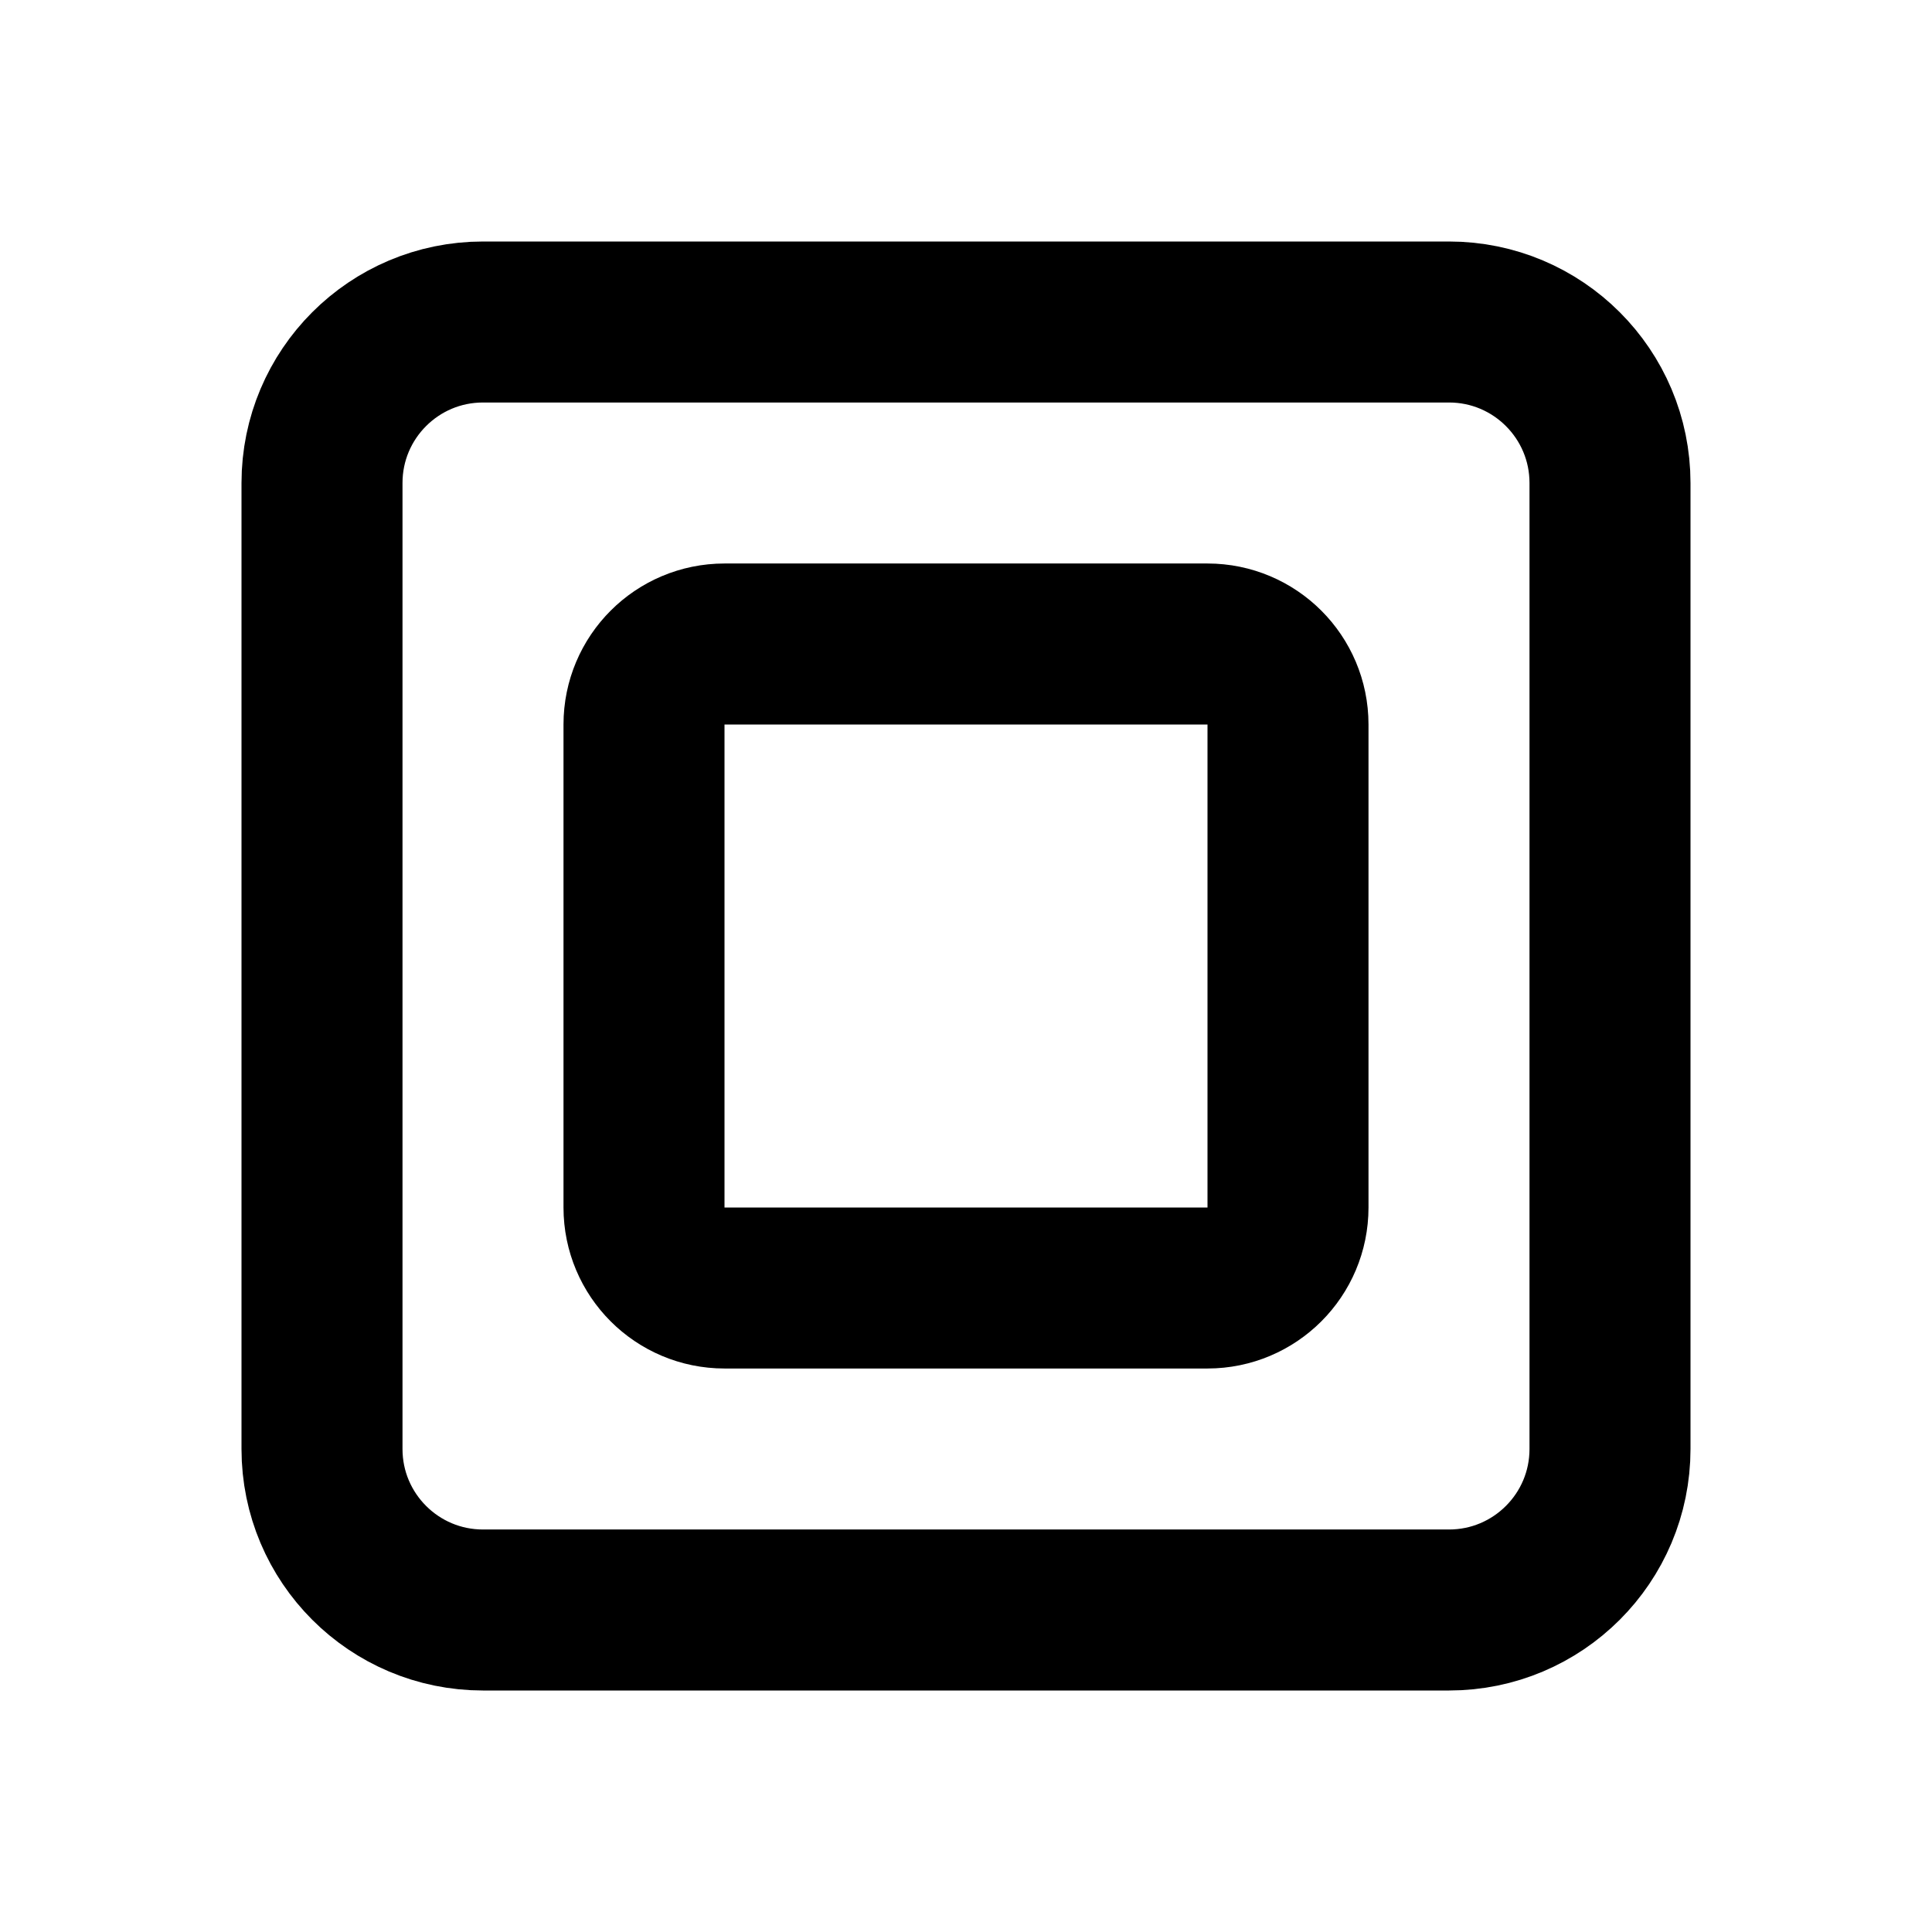
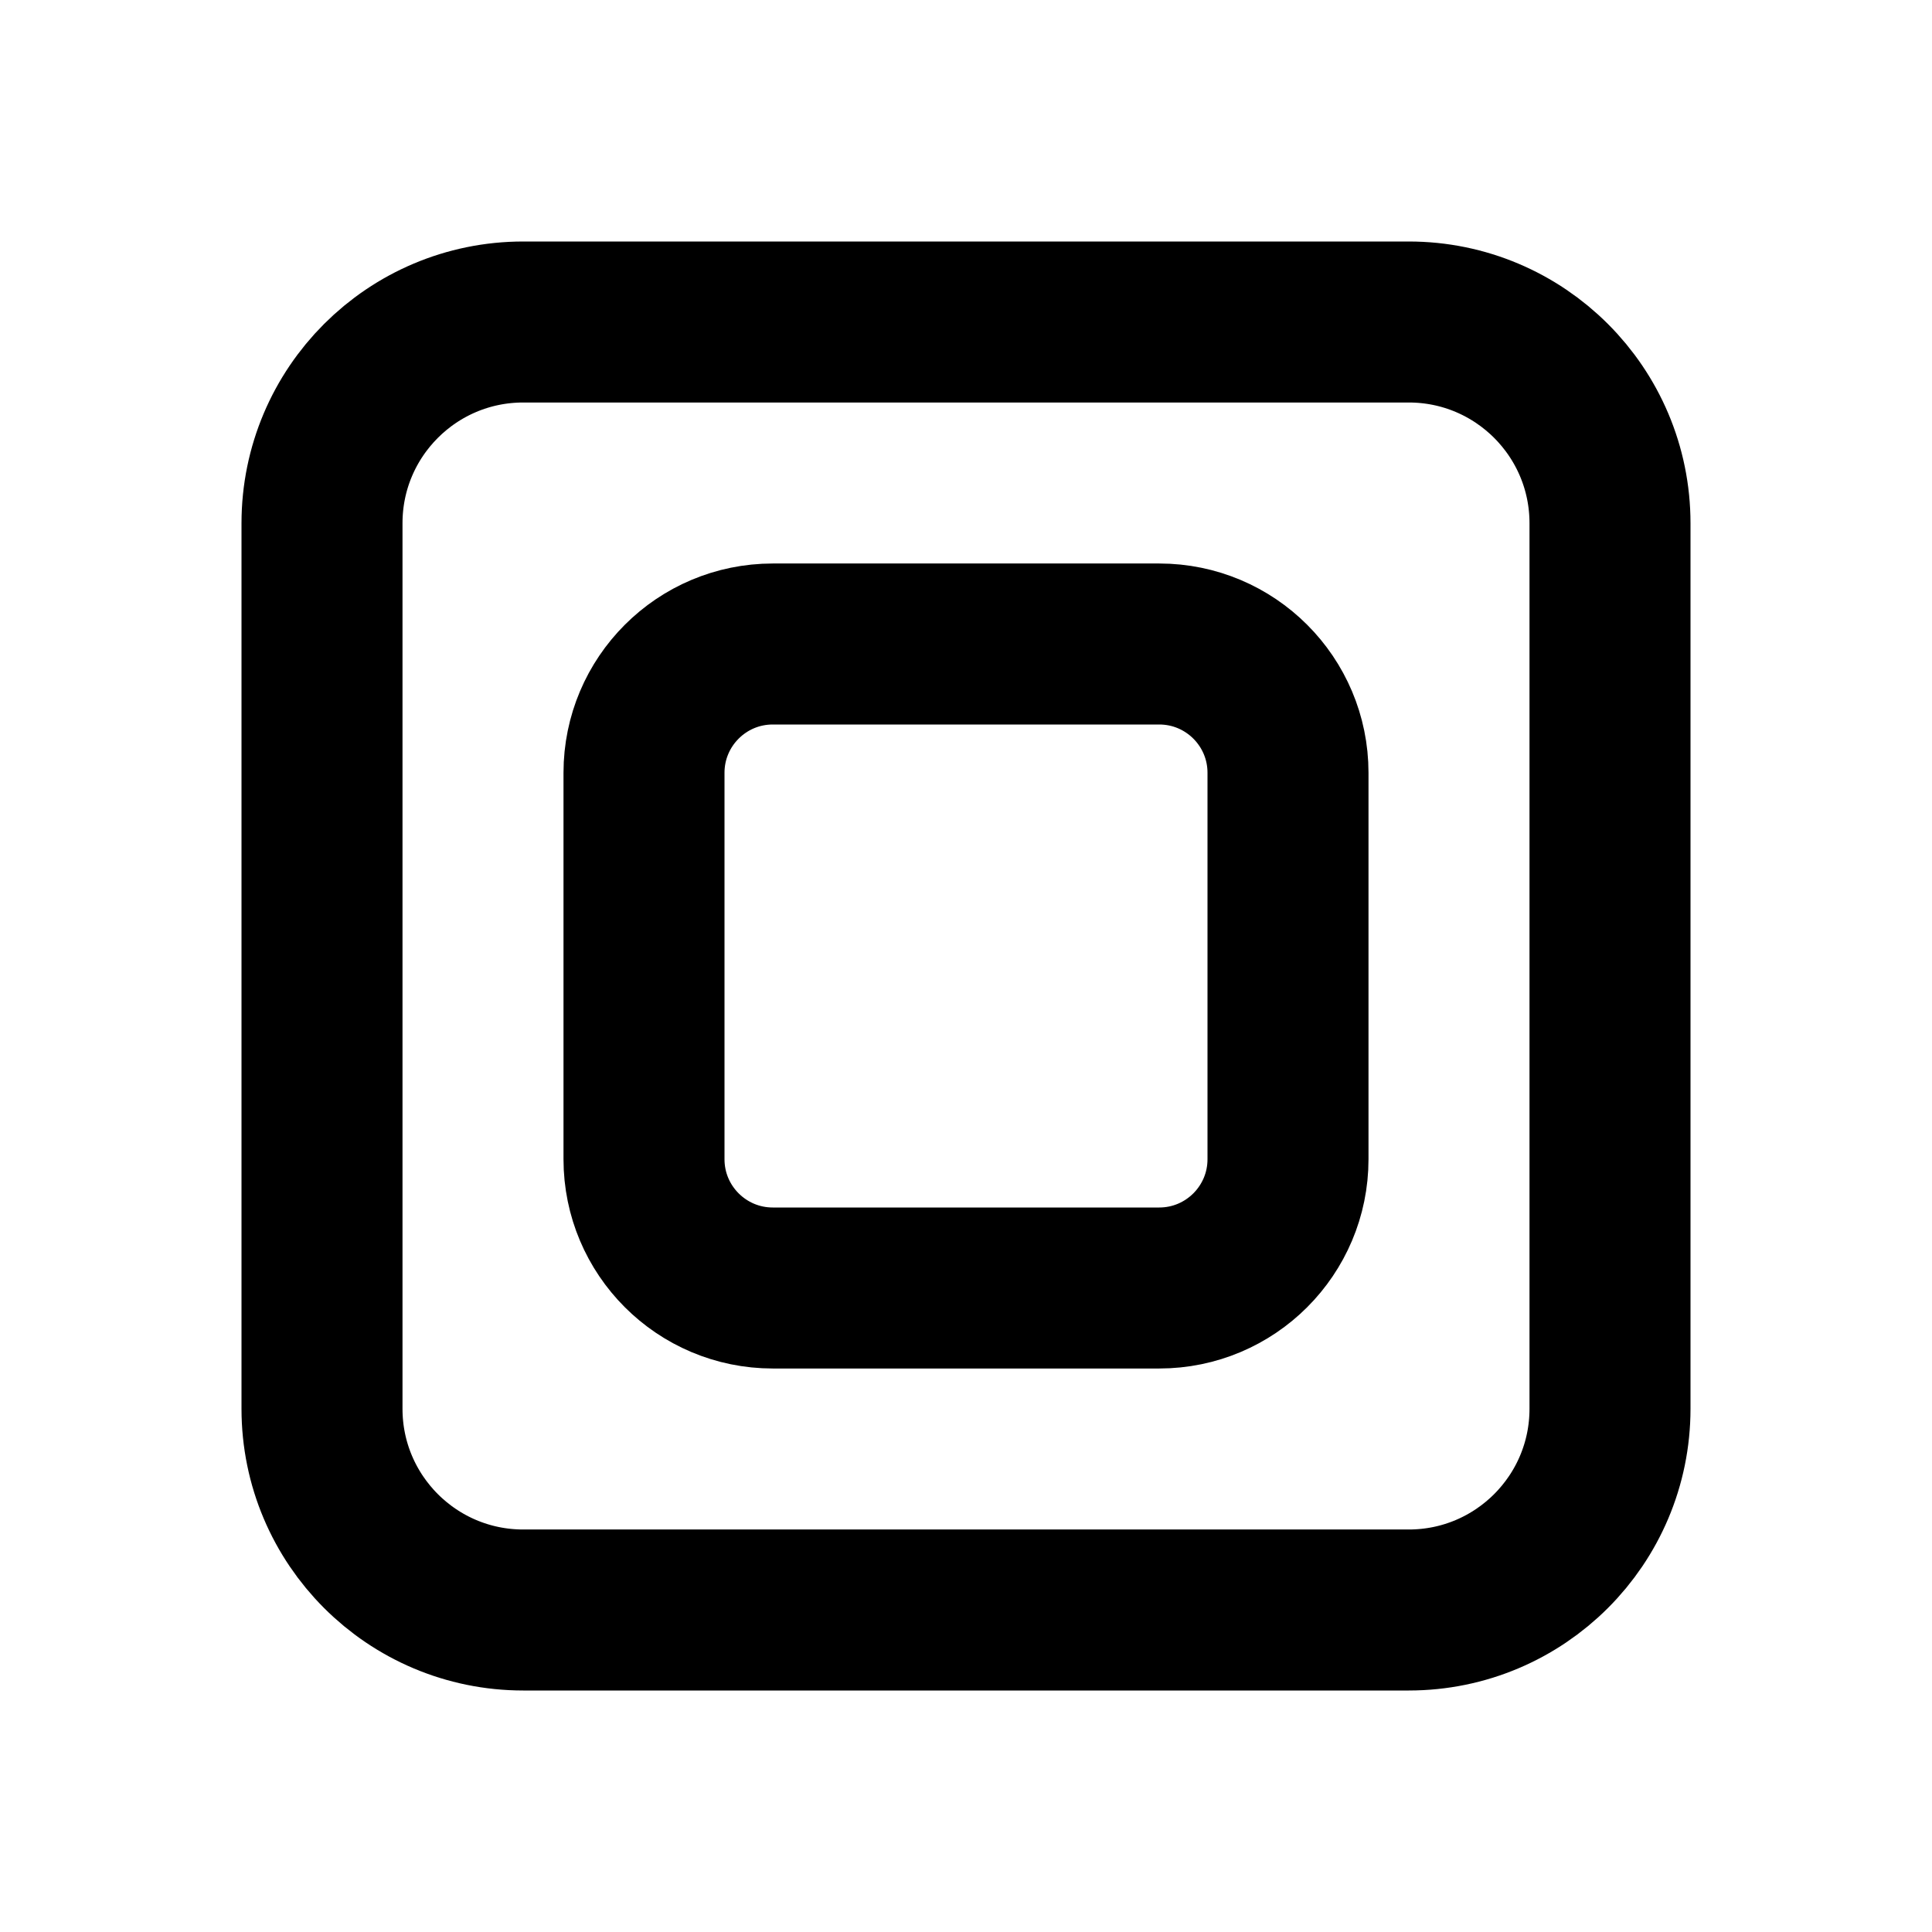
<svg xmlns="http://www.w3.org/2000/svg" width="24" height="24" viewBox="0 0 24 24" fill="none" stroke="currentColor" stroke-width="2" stroke-linecap="round" stroke-linejoin="round">
-   <rect x="4" y="4" width="16" height="16" rx="2" />
-   <rect x="8" y="8" width="8" height="8" rx="1" />
+   <rect x="4" y="4" width="16" height="16" rx="2.5" />
+   <rect x="8" y="8" width="8" height="8" rx="1.6" />
</svg>
